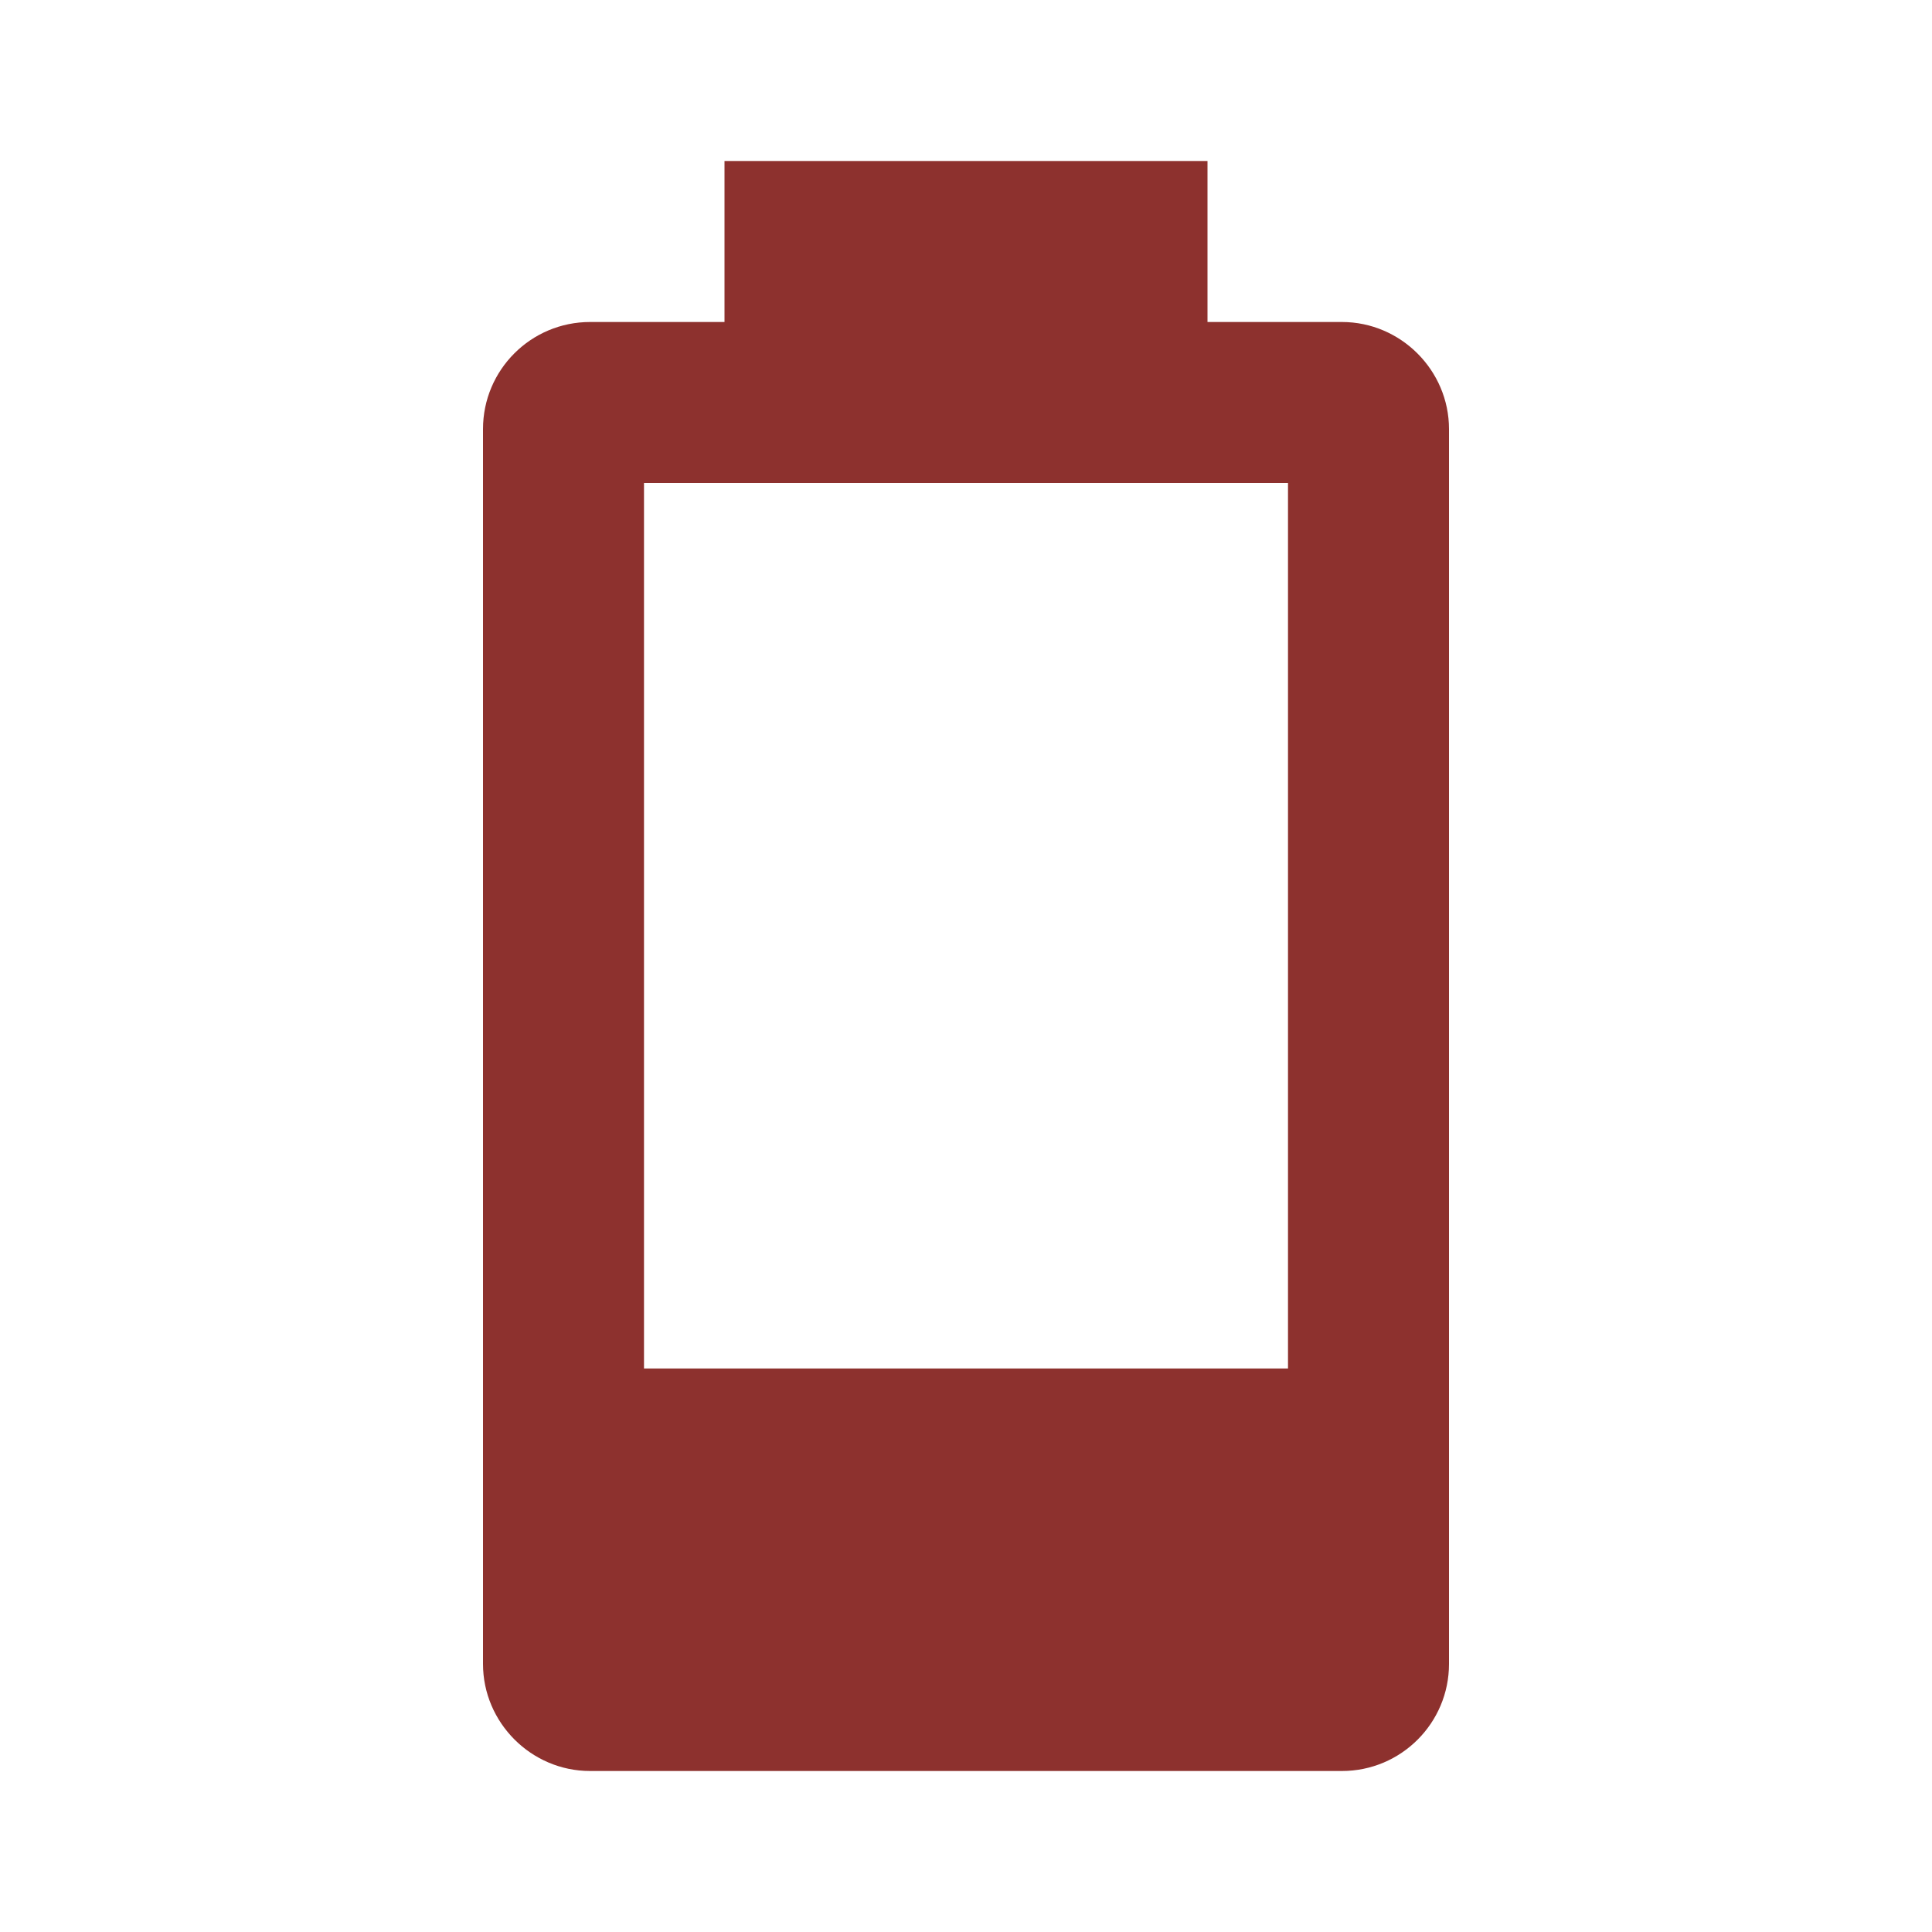
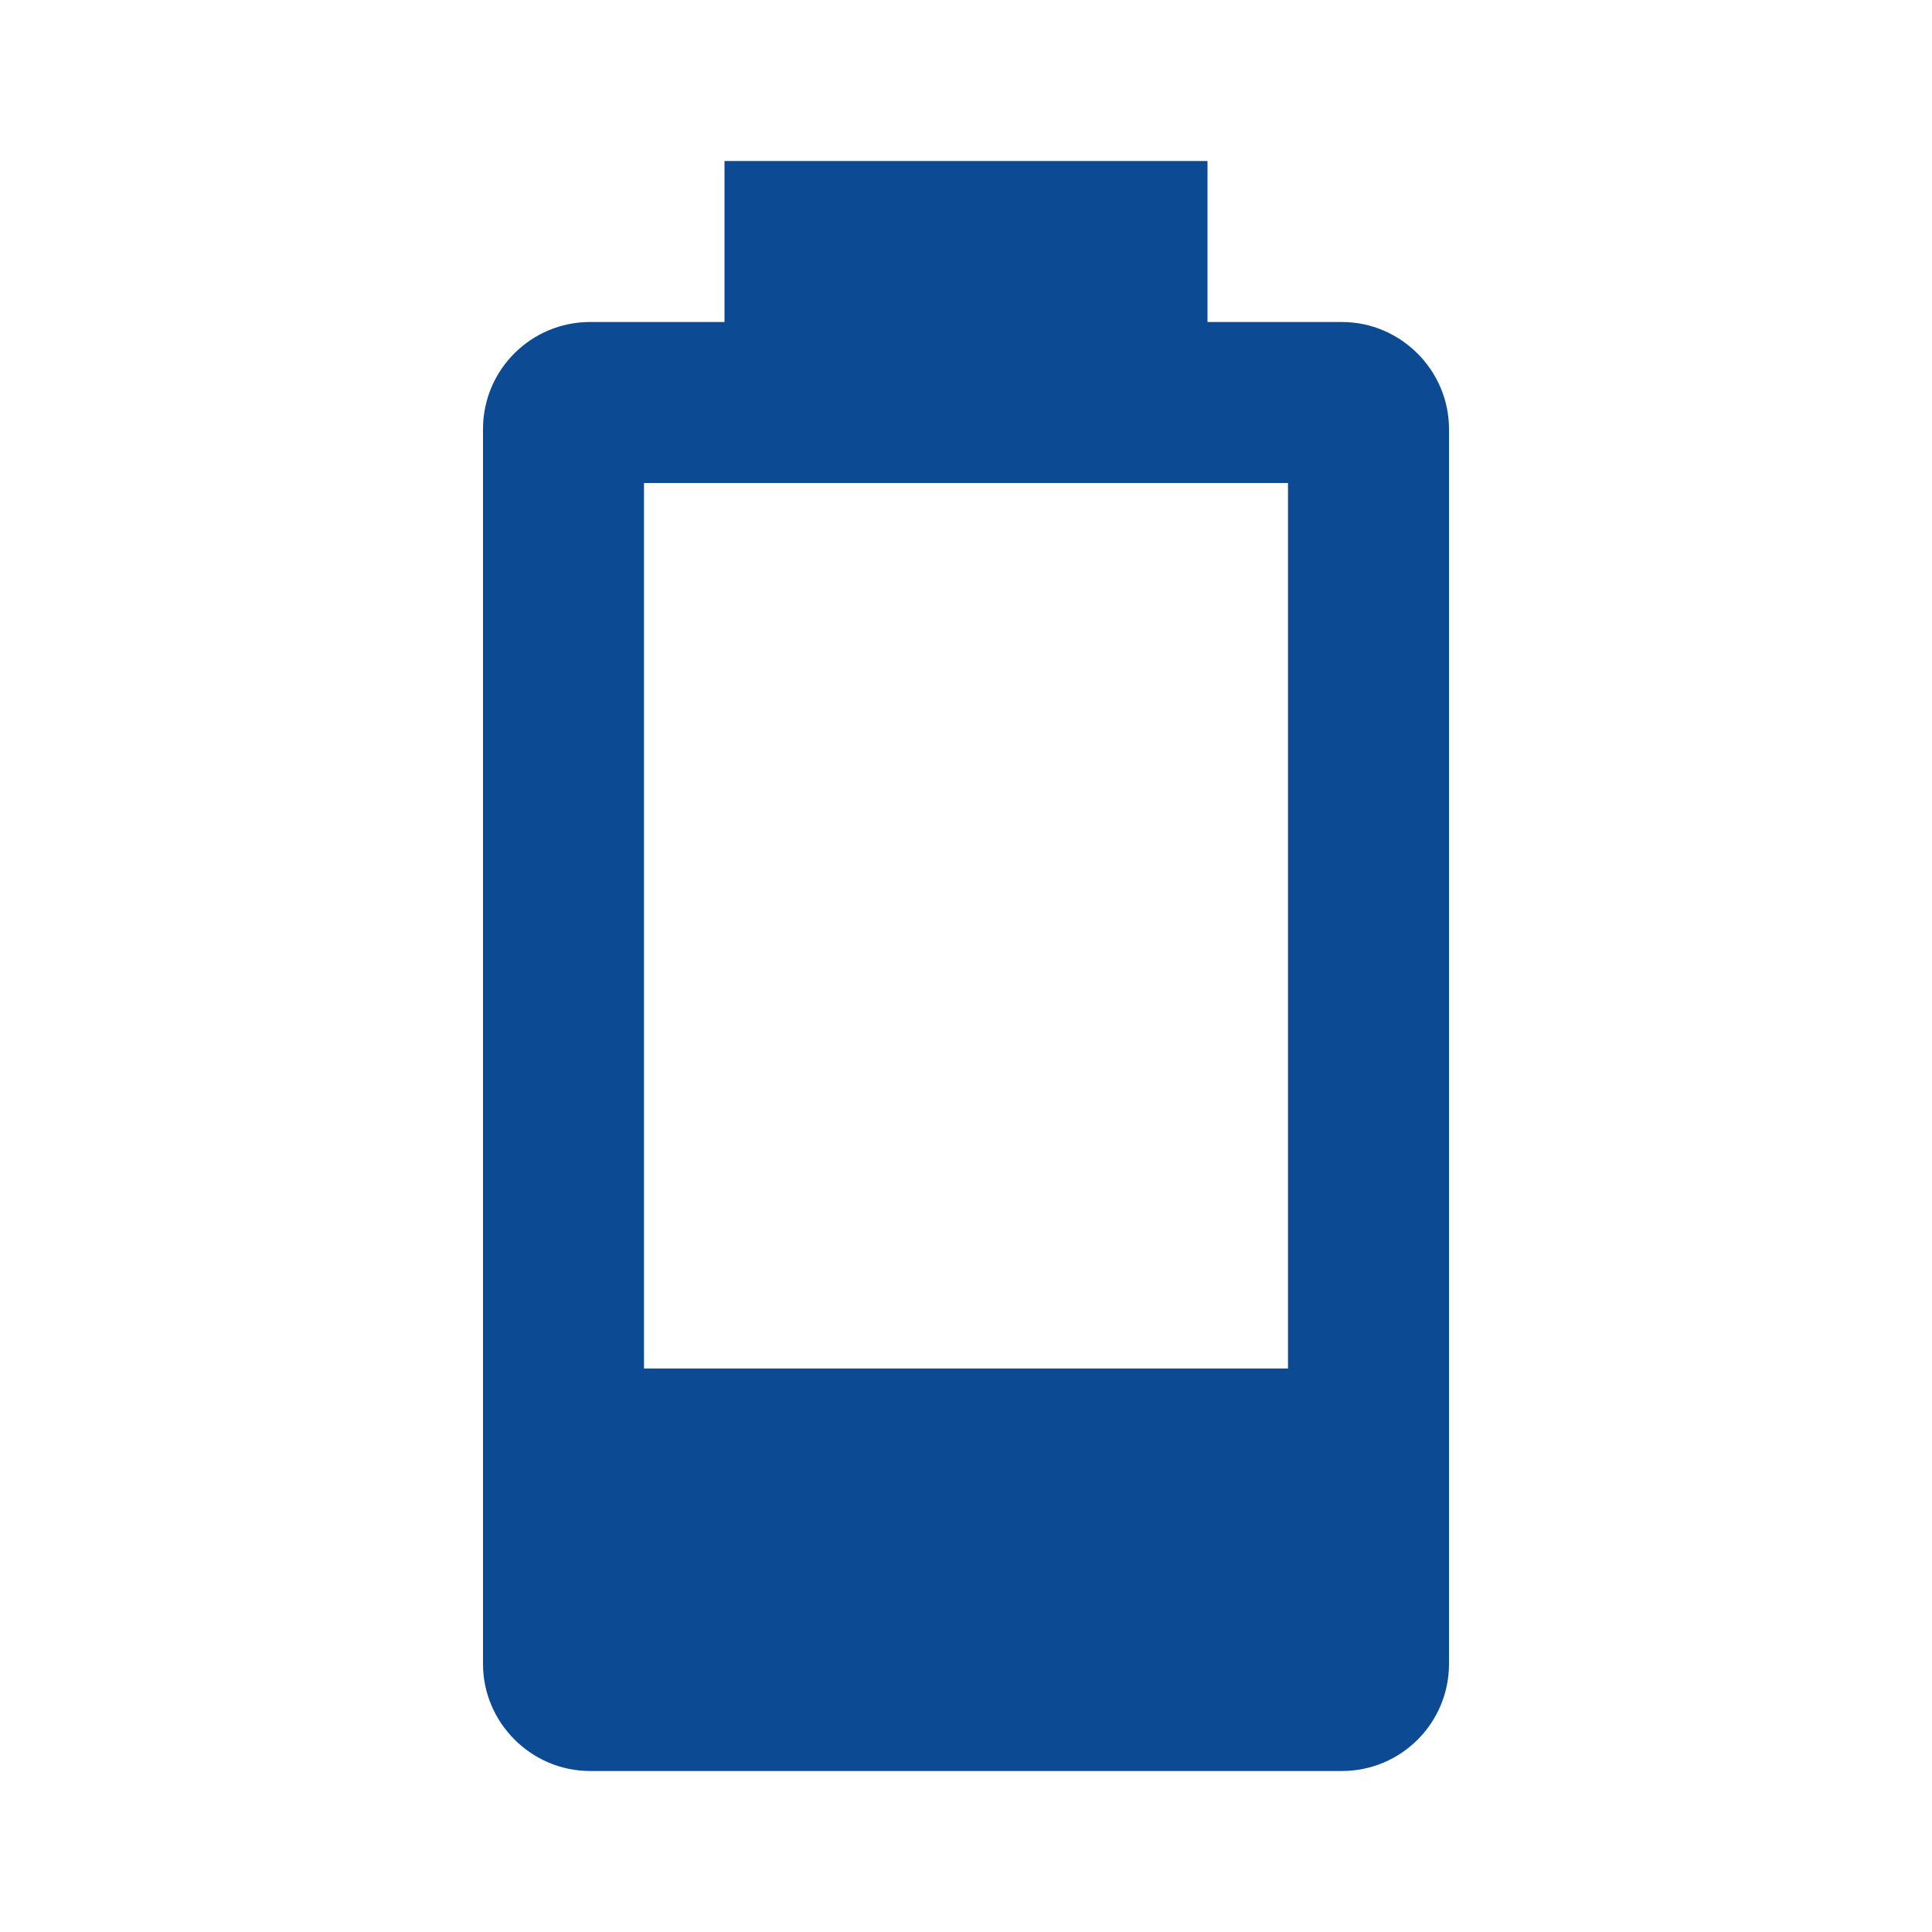
<svg xmlns="http://www.w3.org/2000/svg" viewBox="0 0 24 24">
-   <path d="M16,17H8V6H16M16.67,4H15V2H9V4H7.33A1.33,1.33 0 0,0 6,5.33V20.67C6,21.4 6.6,22 7.33,22H16.67A1.33,1.33 0 0,0 18,20.67V5.33C18,4.6 17.4,4 16.67,4Z" fill="#8D312E" />
+   <path d="M16,17H8V6H16M16.67,4H15V2H9V4H7.33A1.33,1.33 0 0,0 6,5.33V20.67C6,21.4 6.6,22 7.33,22H16.67A1.33,1.33 0 0,0 18,20.67V5.33C18,4.6 17.4,4 16.67,4Z" fill="#0C4B93" />
</svg>
